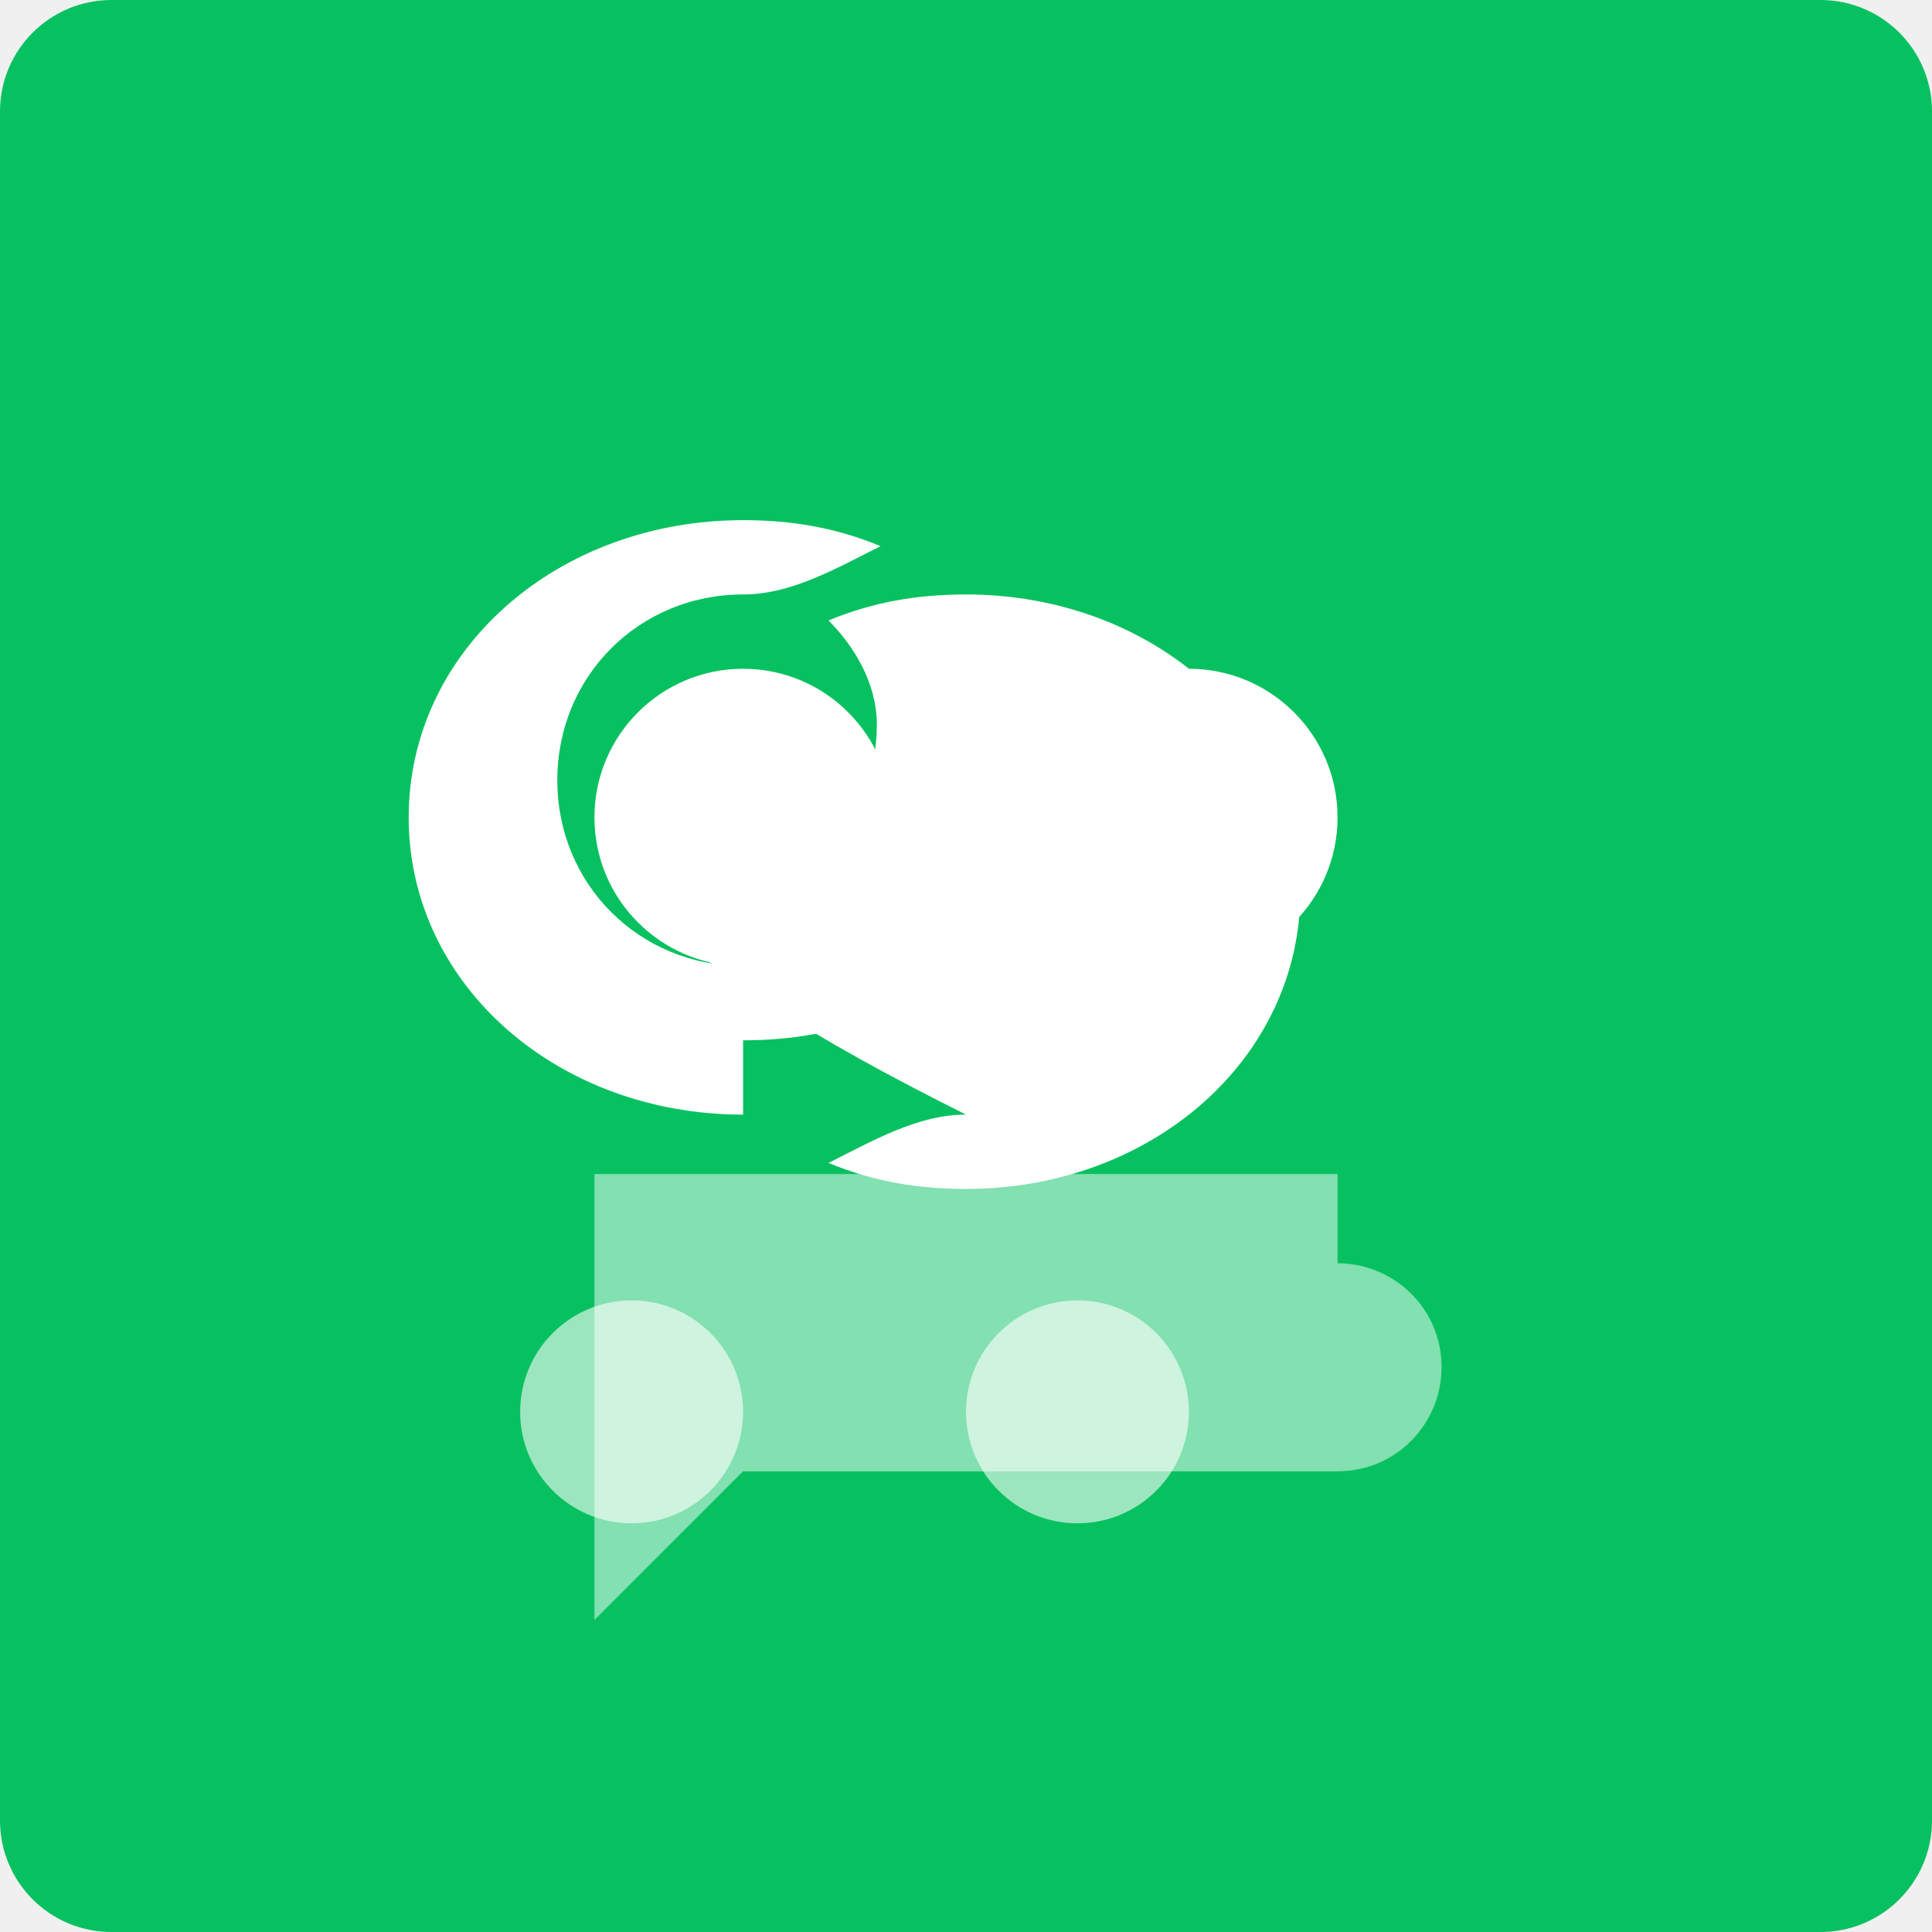
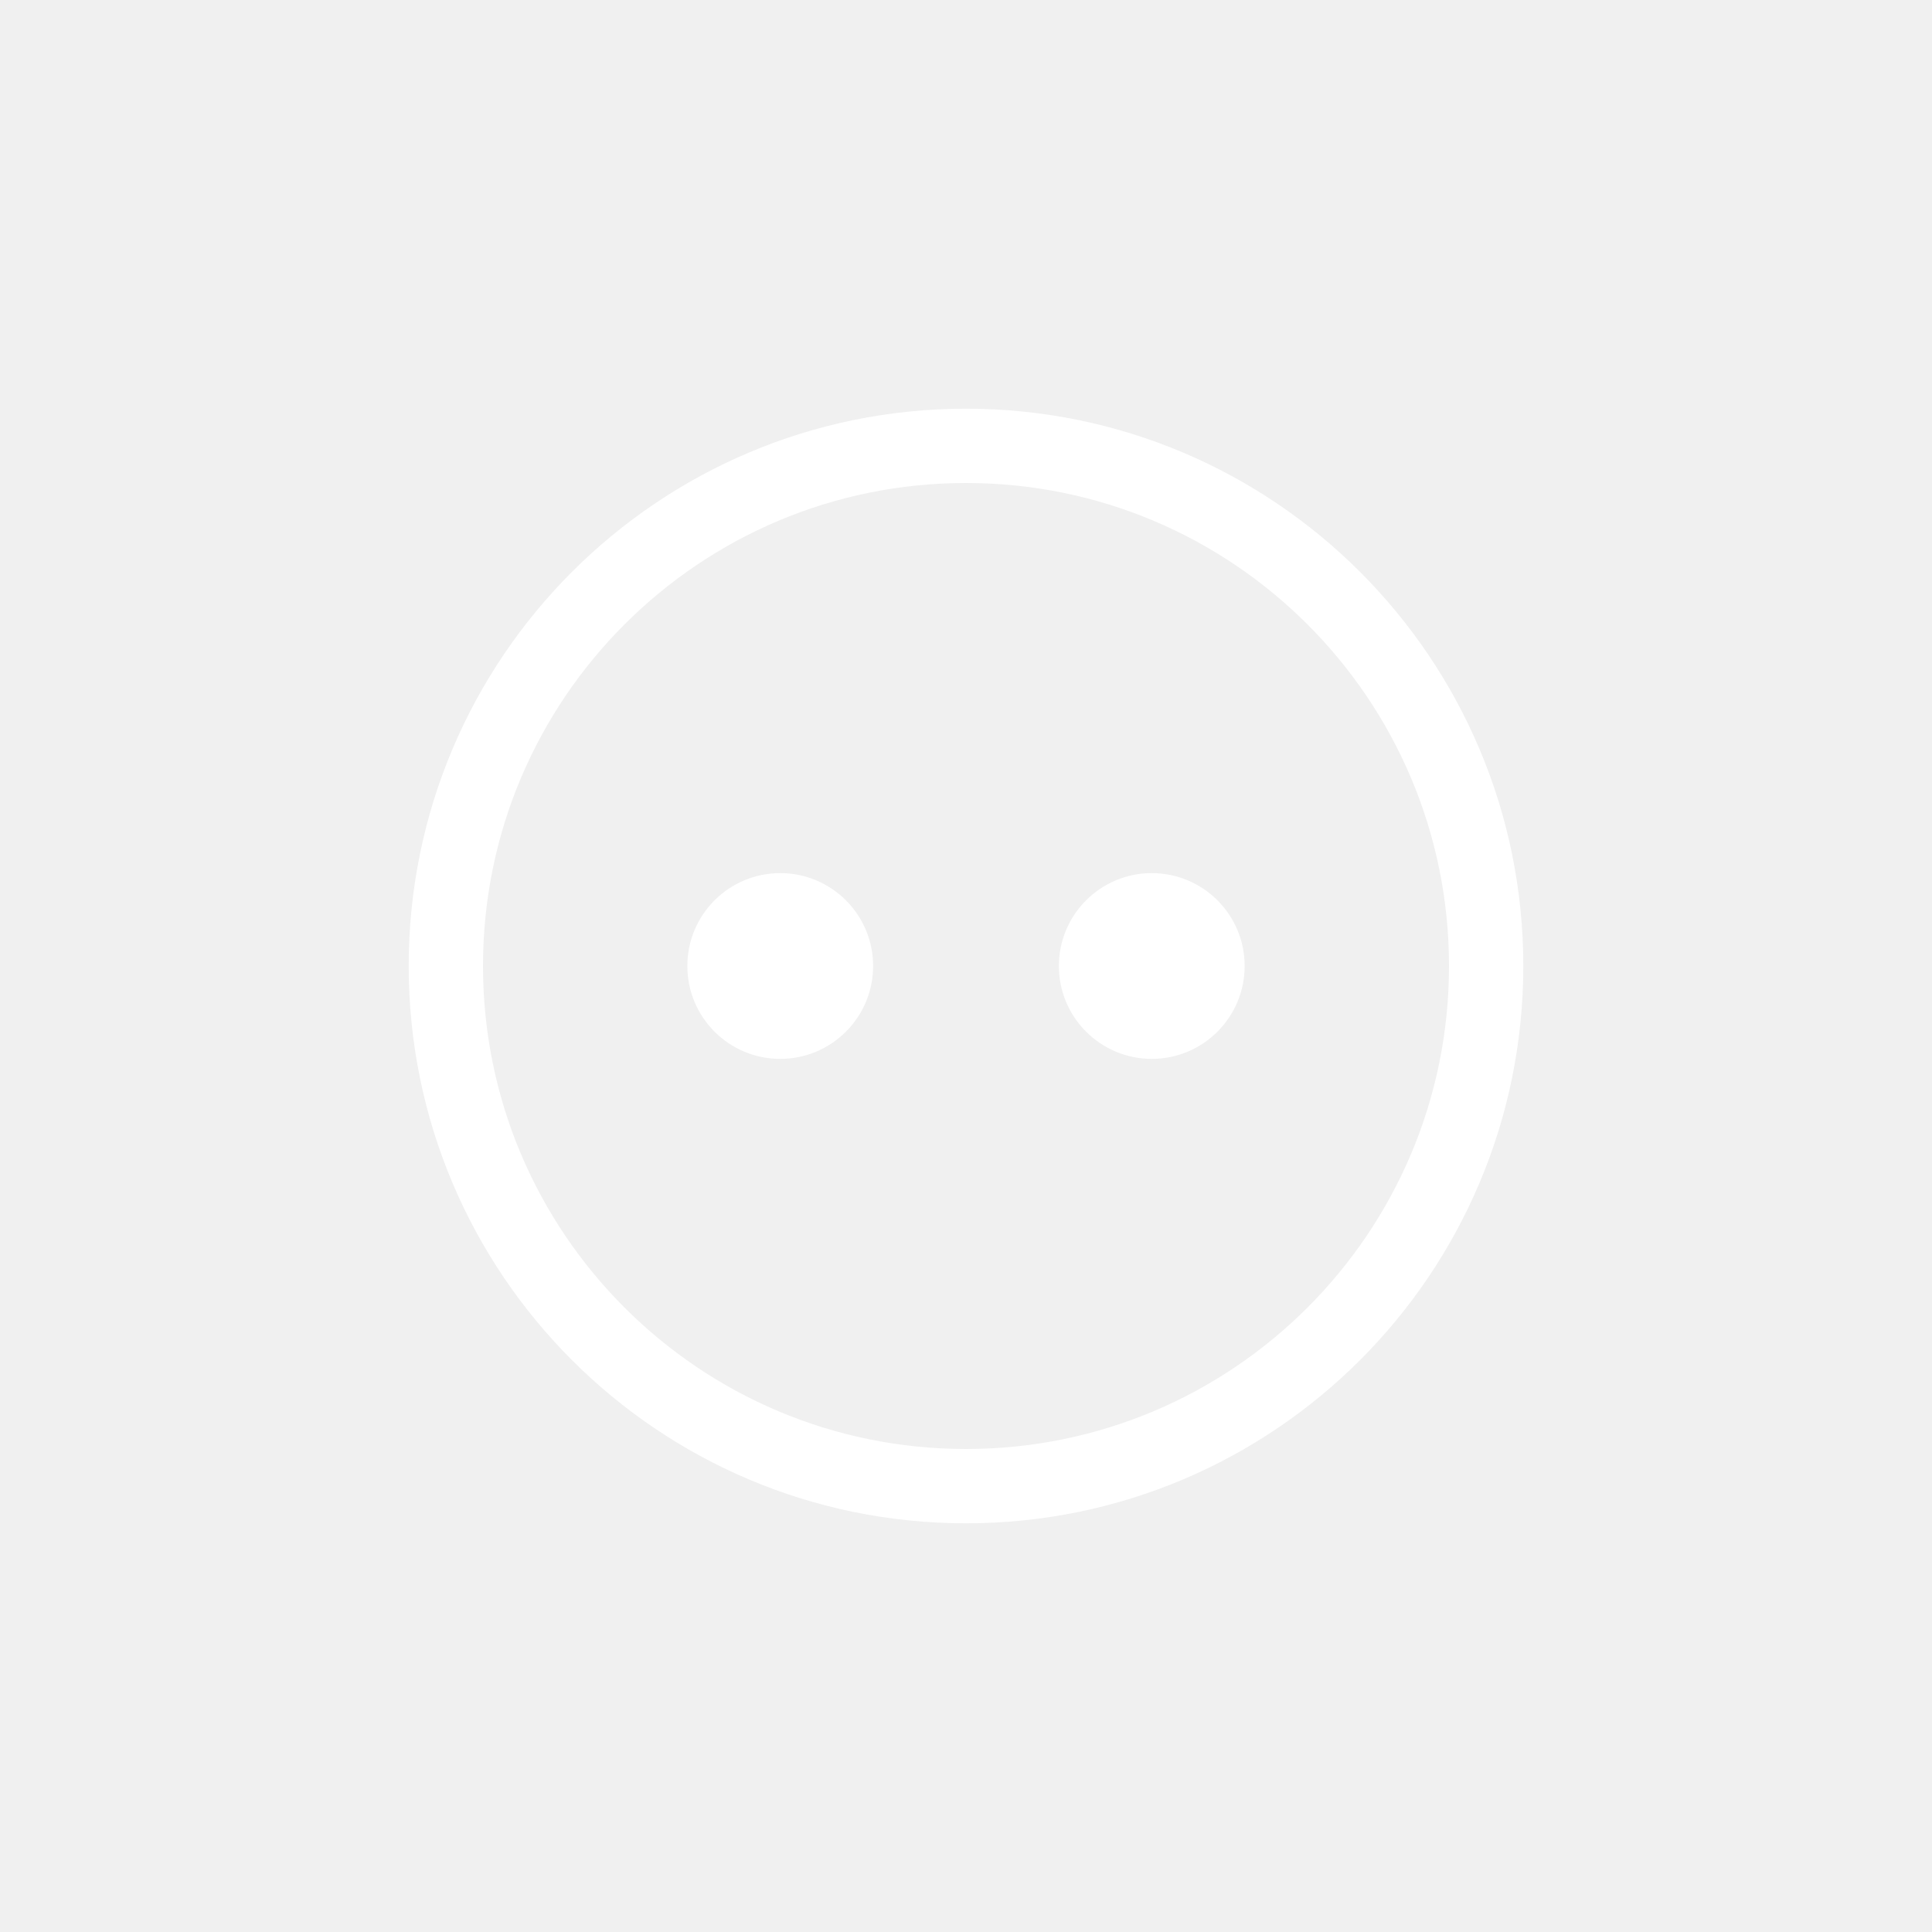
<svg xmlns="http://www.w3.org/2000/svg" viewBox="0 0 52 52">
-   <rect width="52" height="52" rx="3" fill="#07c160" />
  <g fill="#fff">
-     <circle cx="20" cy="22" r="4" />
-     <circle cx="32" cy="22" r="4" />
-     <path d="M20 30c-5 0-9-3.5-9-8s4-8 9-8c1.3 0 2.5.2 3.7.7C22.5 15.3 21.3 16 20 16c-2.8 0-5 2.2-5 5s2.2 5 5 5c1.3 0 2.5.7 3.7 1.3-1.2.5-2.4.7-3.7.7z" />
-     <path d="M26 30c-1.3 0-2.5.7-3.7 1.3 1.2.5 2.4.7 3.7.7 5 0 9-3.5 9-8s-4-8-9-8c-1.3 0-2.5.2-3.7.7.7.7 1.3 1.7 1.3 2.8 0 2.8-2.2 5-5 5-.7 0-1.3-.3-1.8-.7C19 26.2 22 28 26 30z" />
-     <circle cx="17" cy="38" r="3" opacity=".6" />
-     <circle cx="29" cy="38" r="3" opacity=".6" />
-     <path d="M36 34c1.5 0 2.8 1.2 2.8 2.8 0 1.5-1.2 2.8-2.8 2.8H20l-4 4v-12h20z" opacity=".5" />
+     <circle cx="26" cy="26" r="14" fill="none" stroke="#fff" stroke-width="2" />
+     <circle cx="21" cy="26" r="2.5" />
+     <circle cx="31" cy="26" r="2.5" />
  </g>
</svg>
